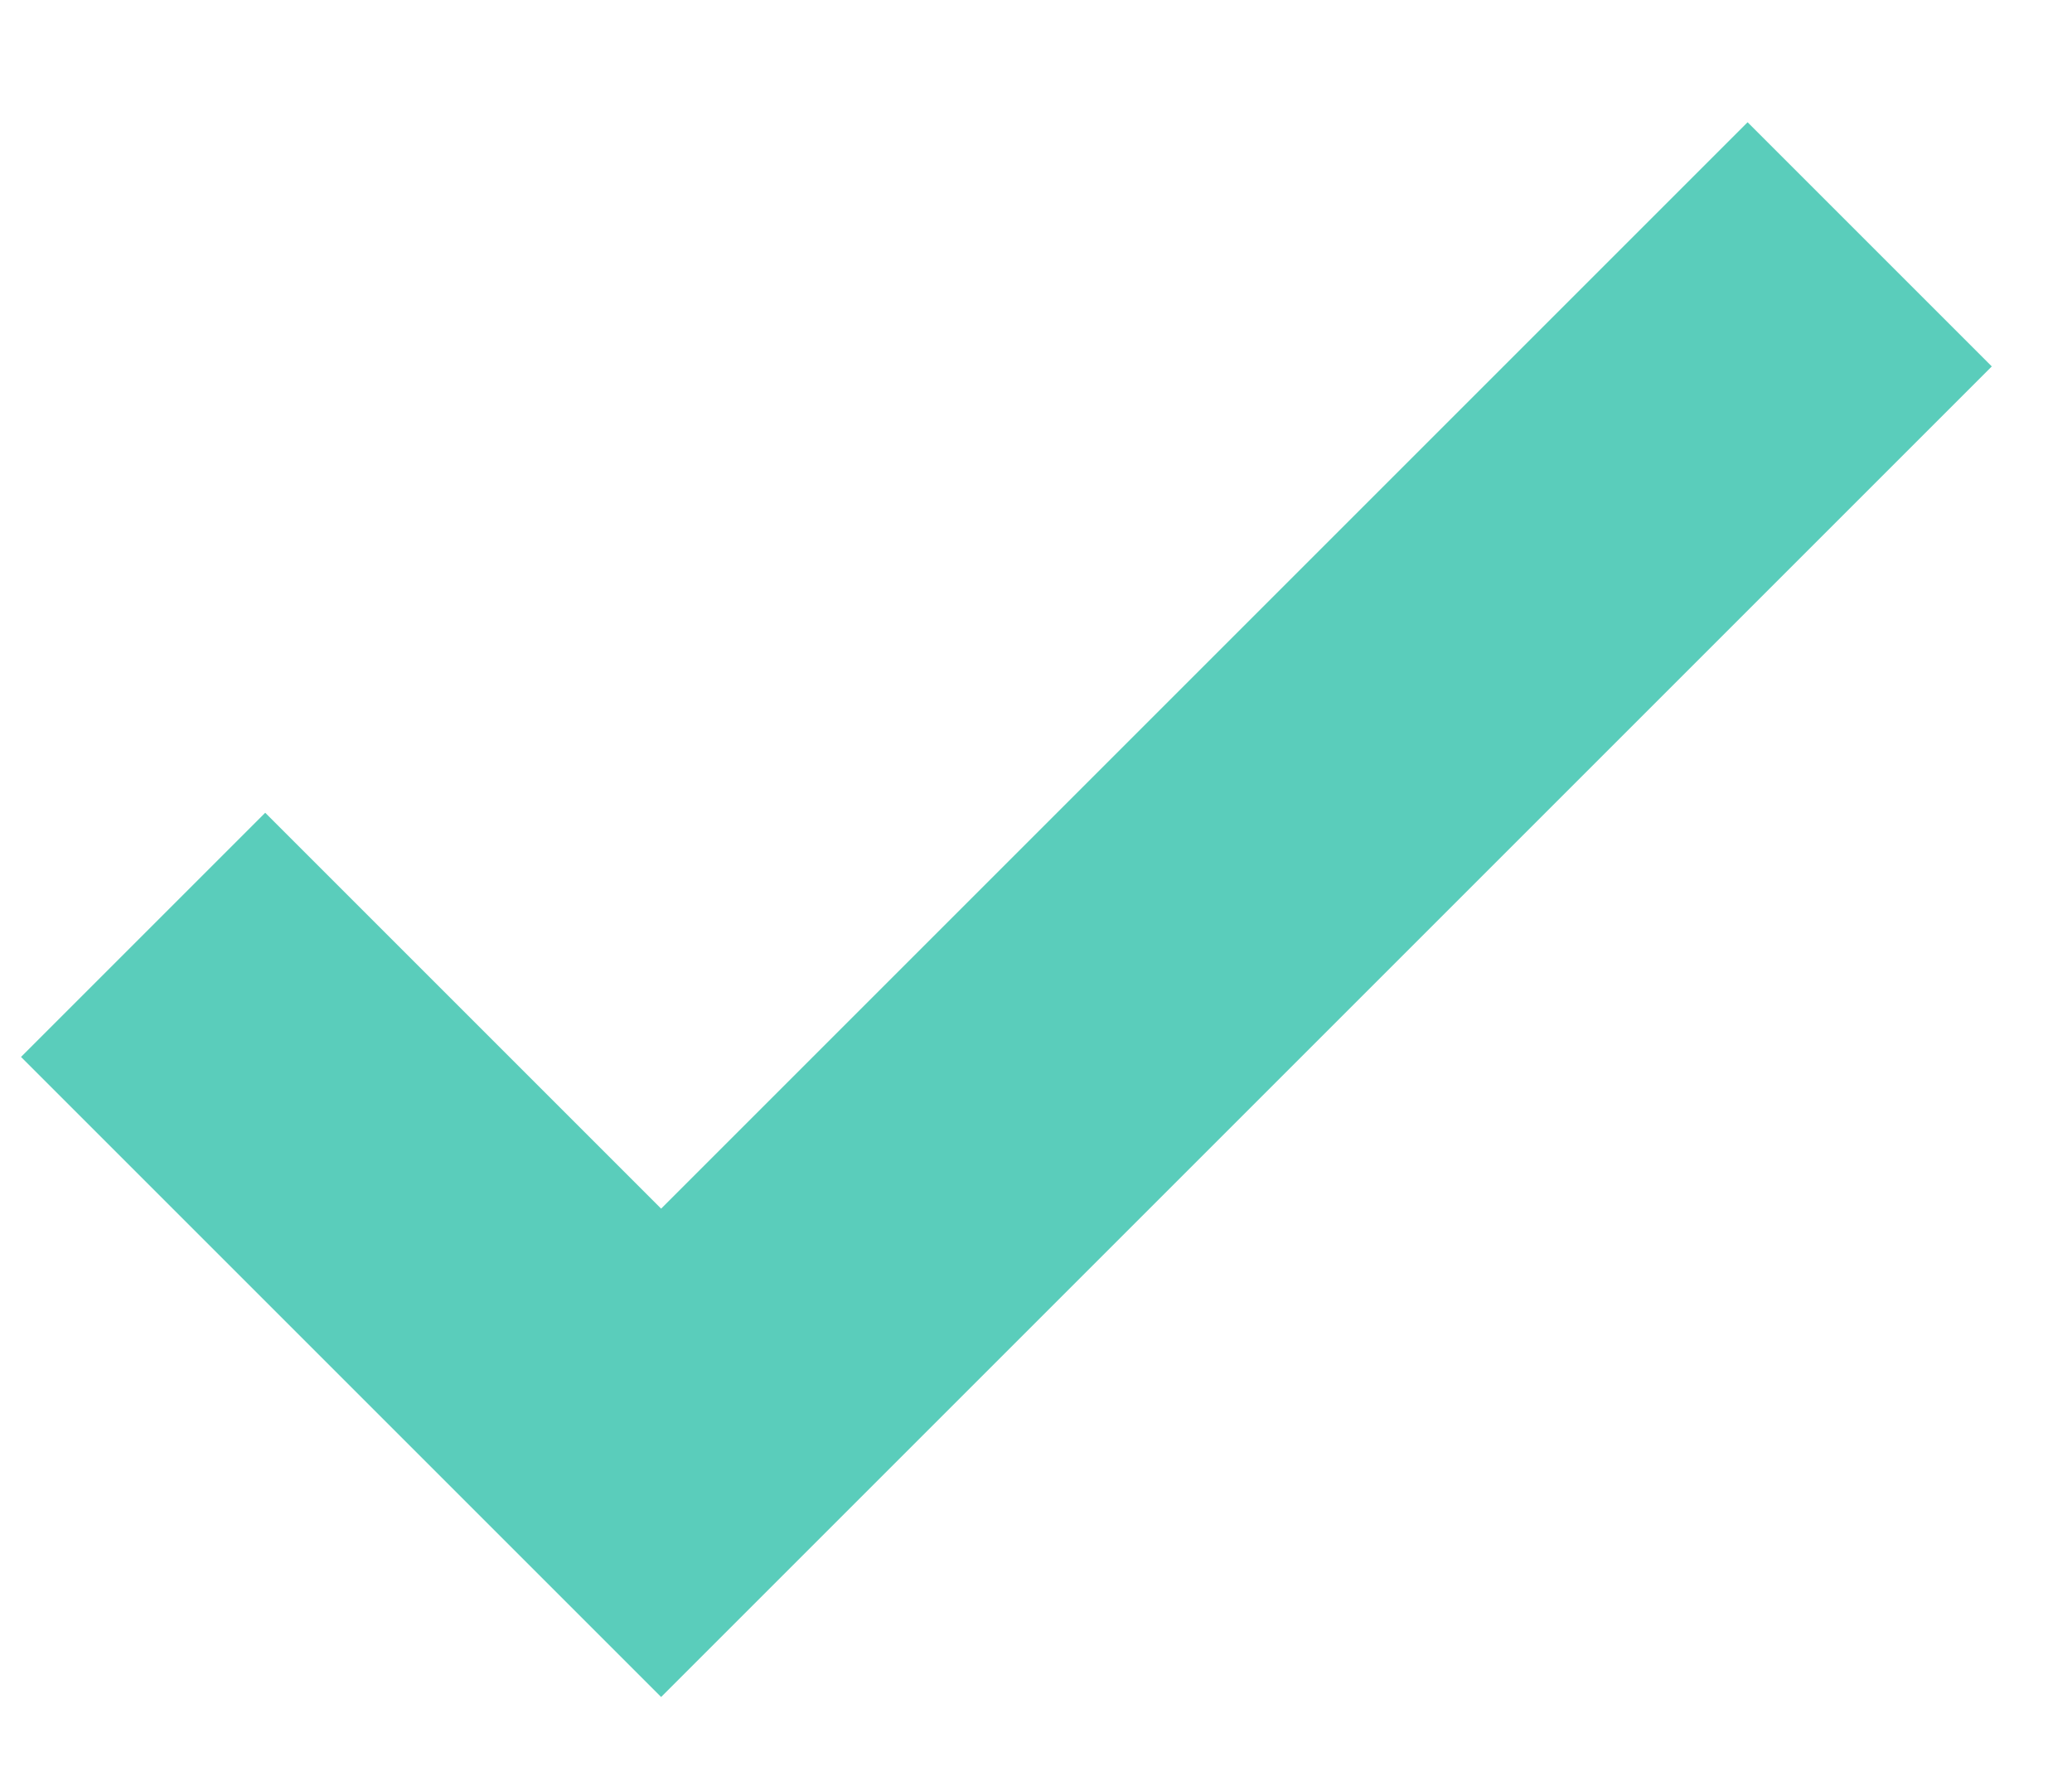
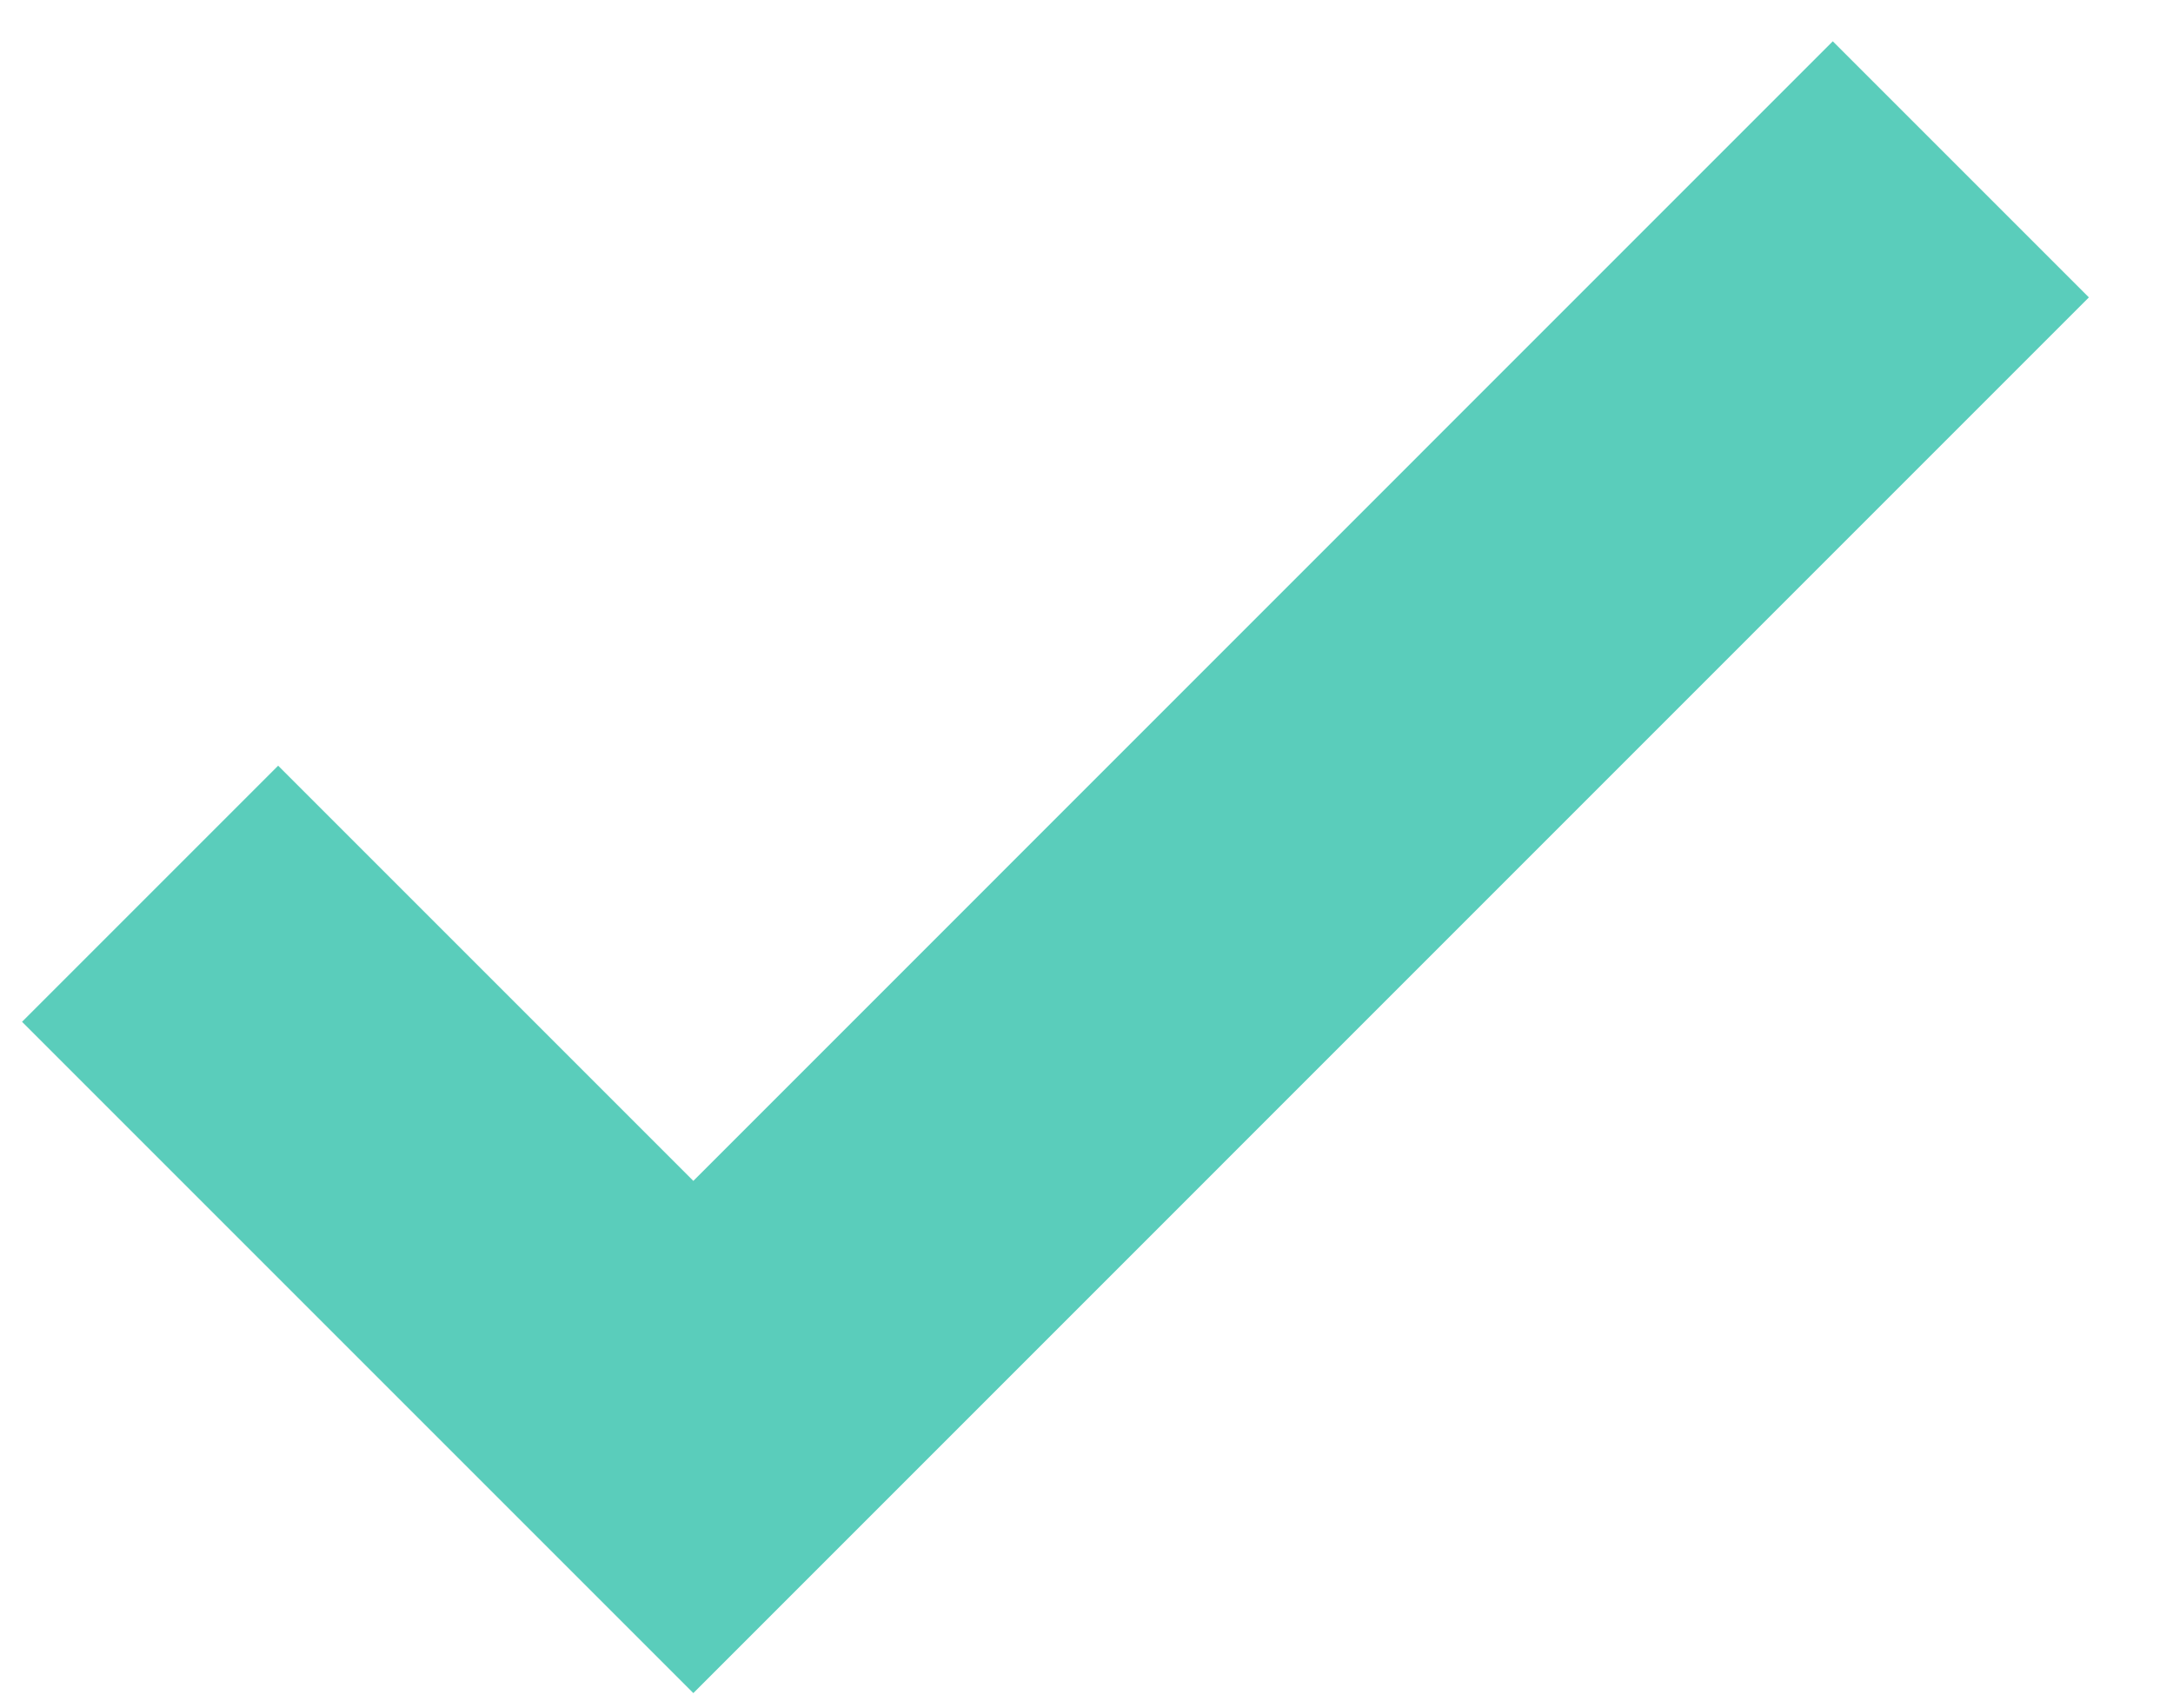
- <svg xmlns="http://www.w3.org/2000/svg" width="14" height="12" viewBox="0 0 14 12" fill="none">
-   <path fill-rule="evenodd" clip-rule="evenodd" d="M13.458 2.476L4.467 11.467L0.142 7.142L1.792 5.492L4.467 8.167L11.808 0.826L13.458 2.476Z" fill="#5ACDBB" />
+ <svg xmlns="http://www.w3.org/2000/svg" width="14" height="11" viewBox="0 0 14 11" fill="none">
+   <path fill-rule="evenodd" clip-rule="evenodd" d="M13.458 1.916L4.467 10.908L0.142 6.583L1.792 4.933L4.467 7.608L11.808 0.266L13.458 1.916Z" fill="#5ACDBB" />
</svg>
